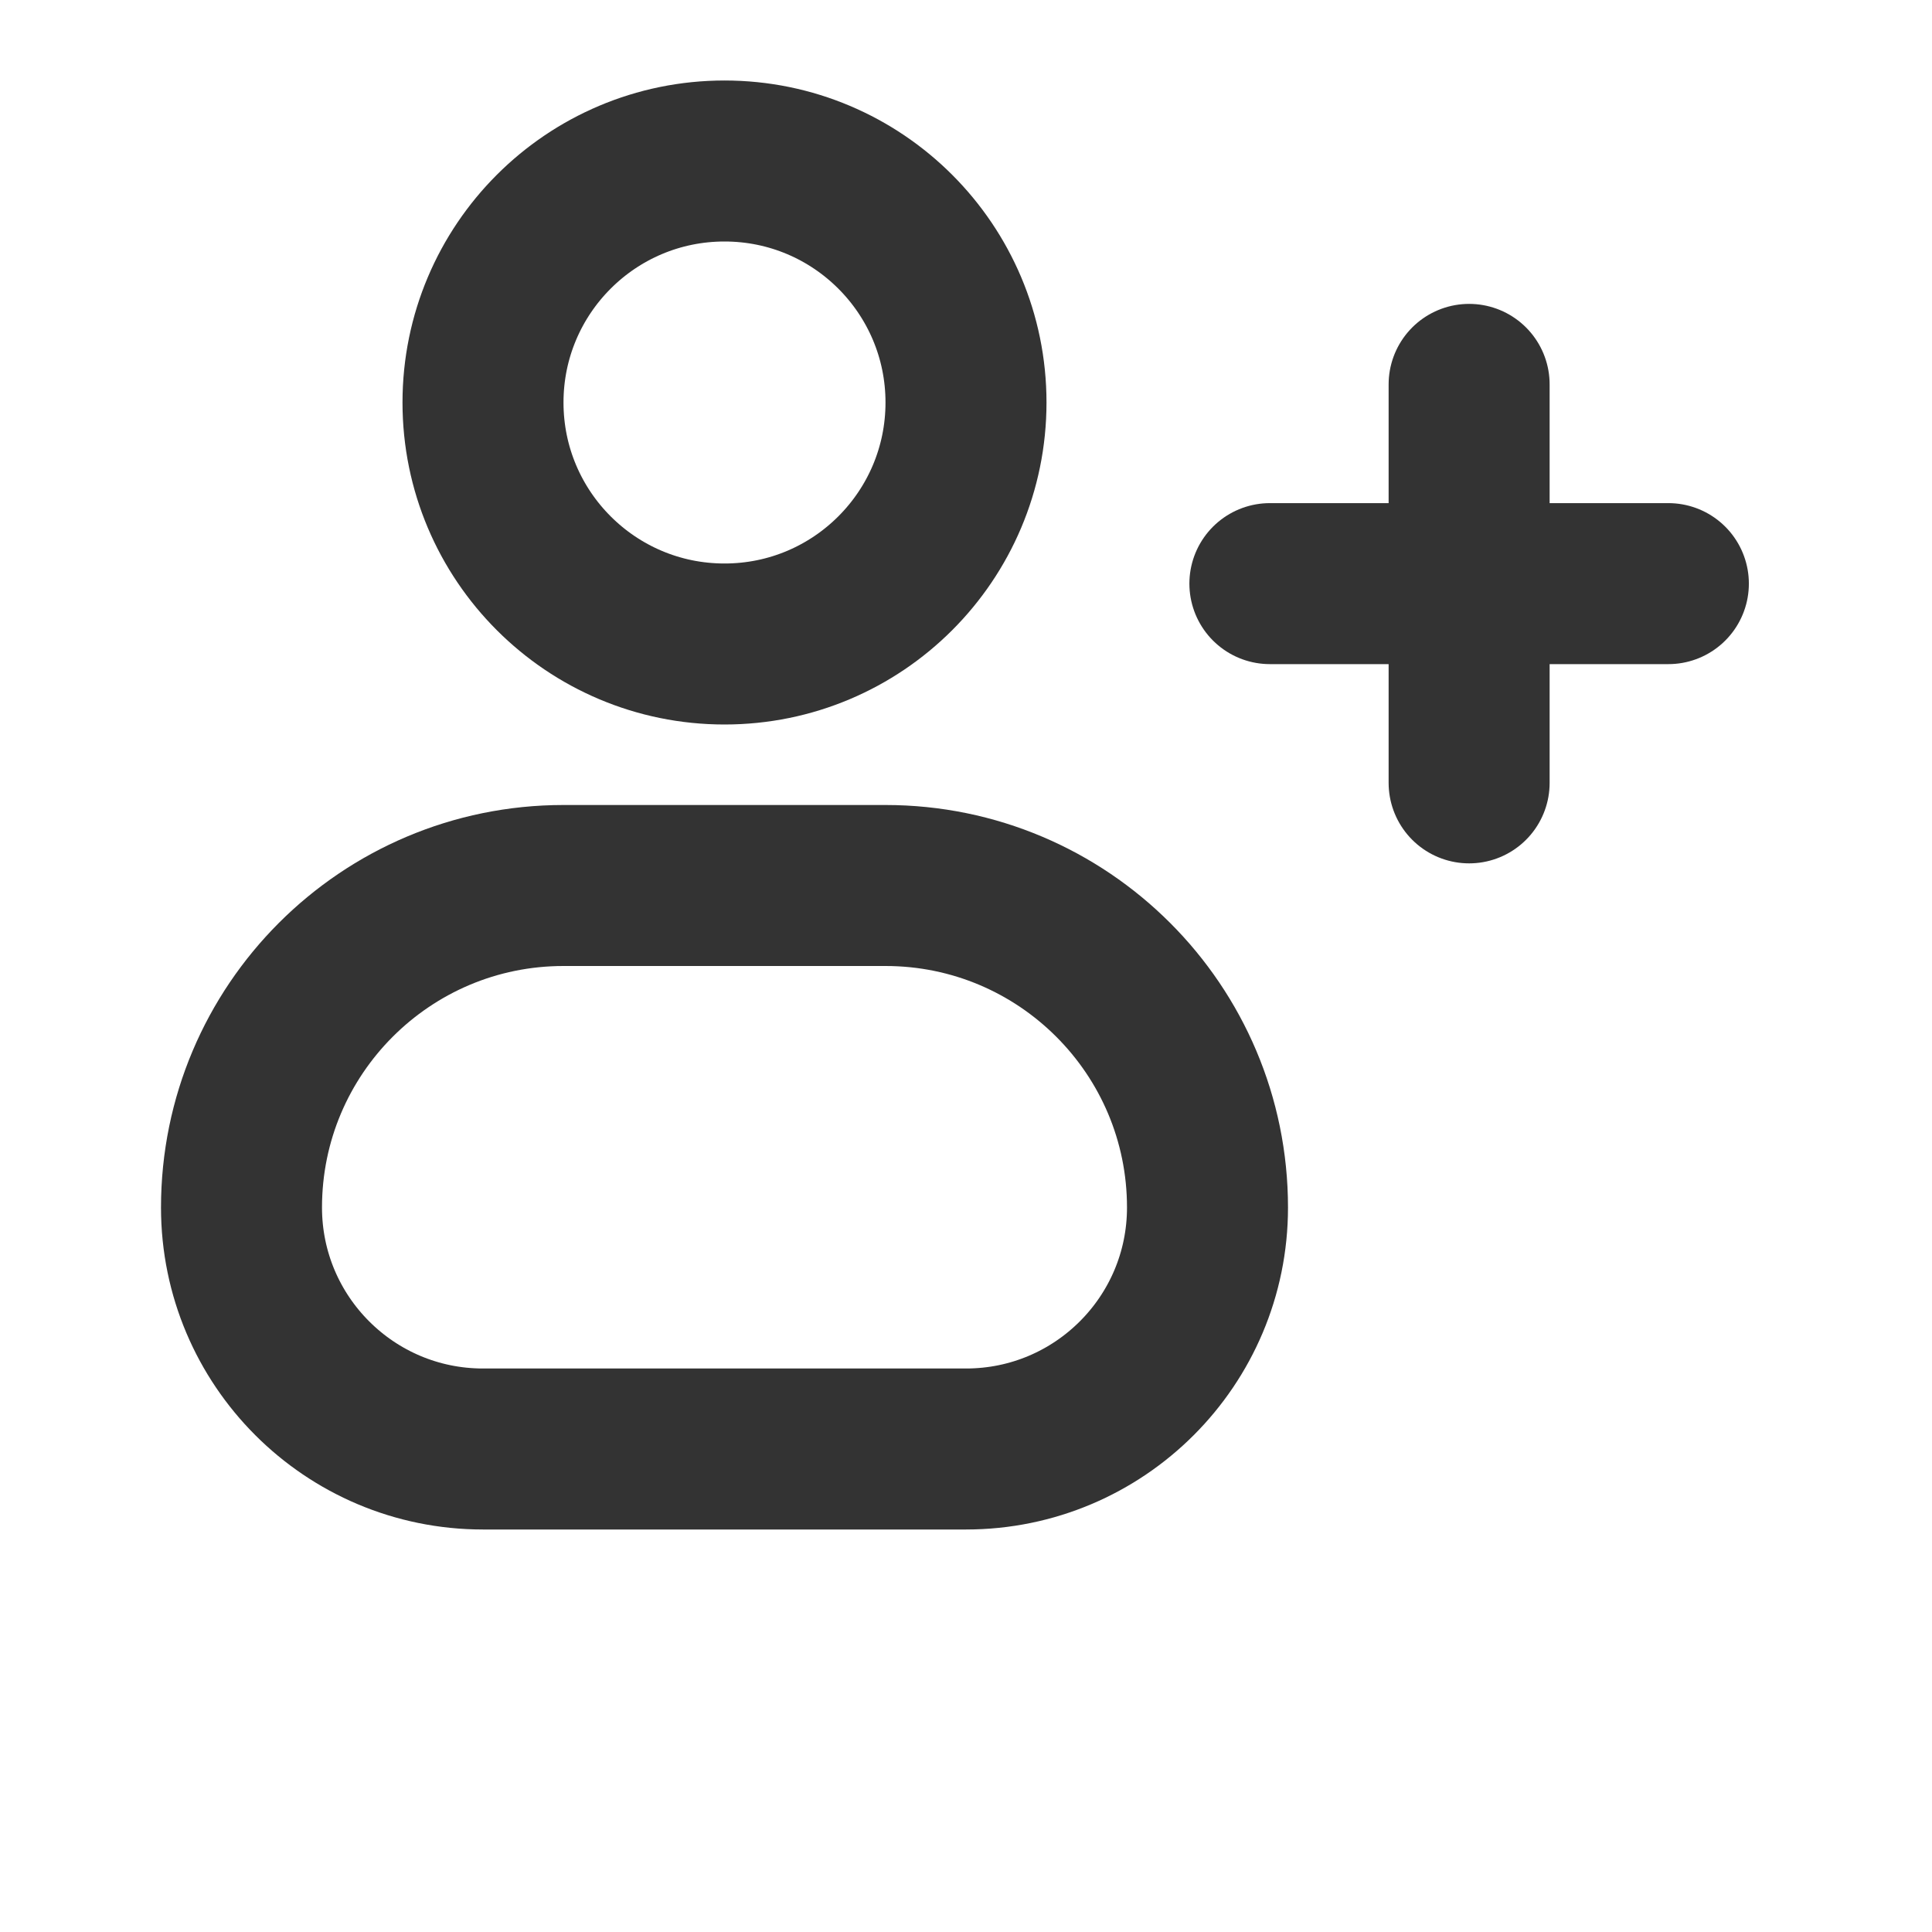
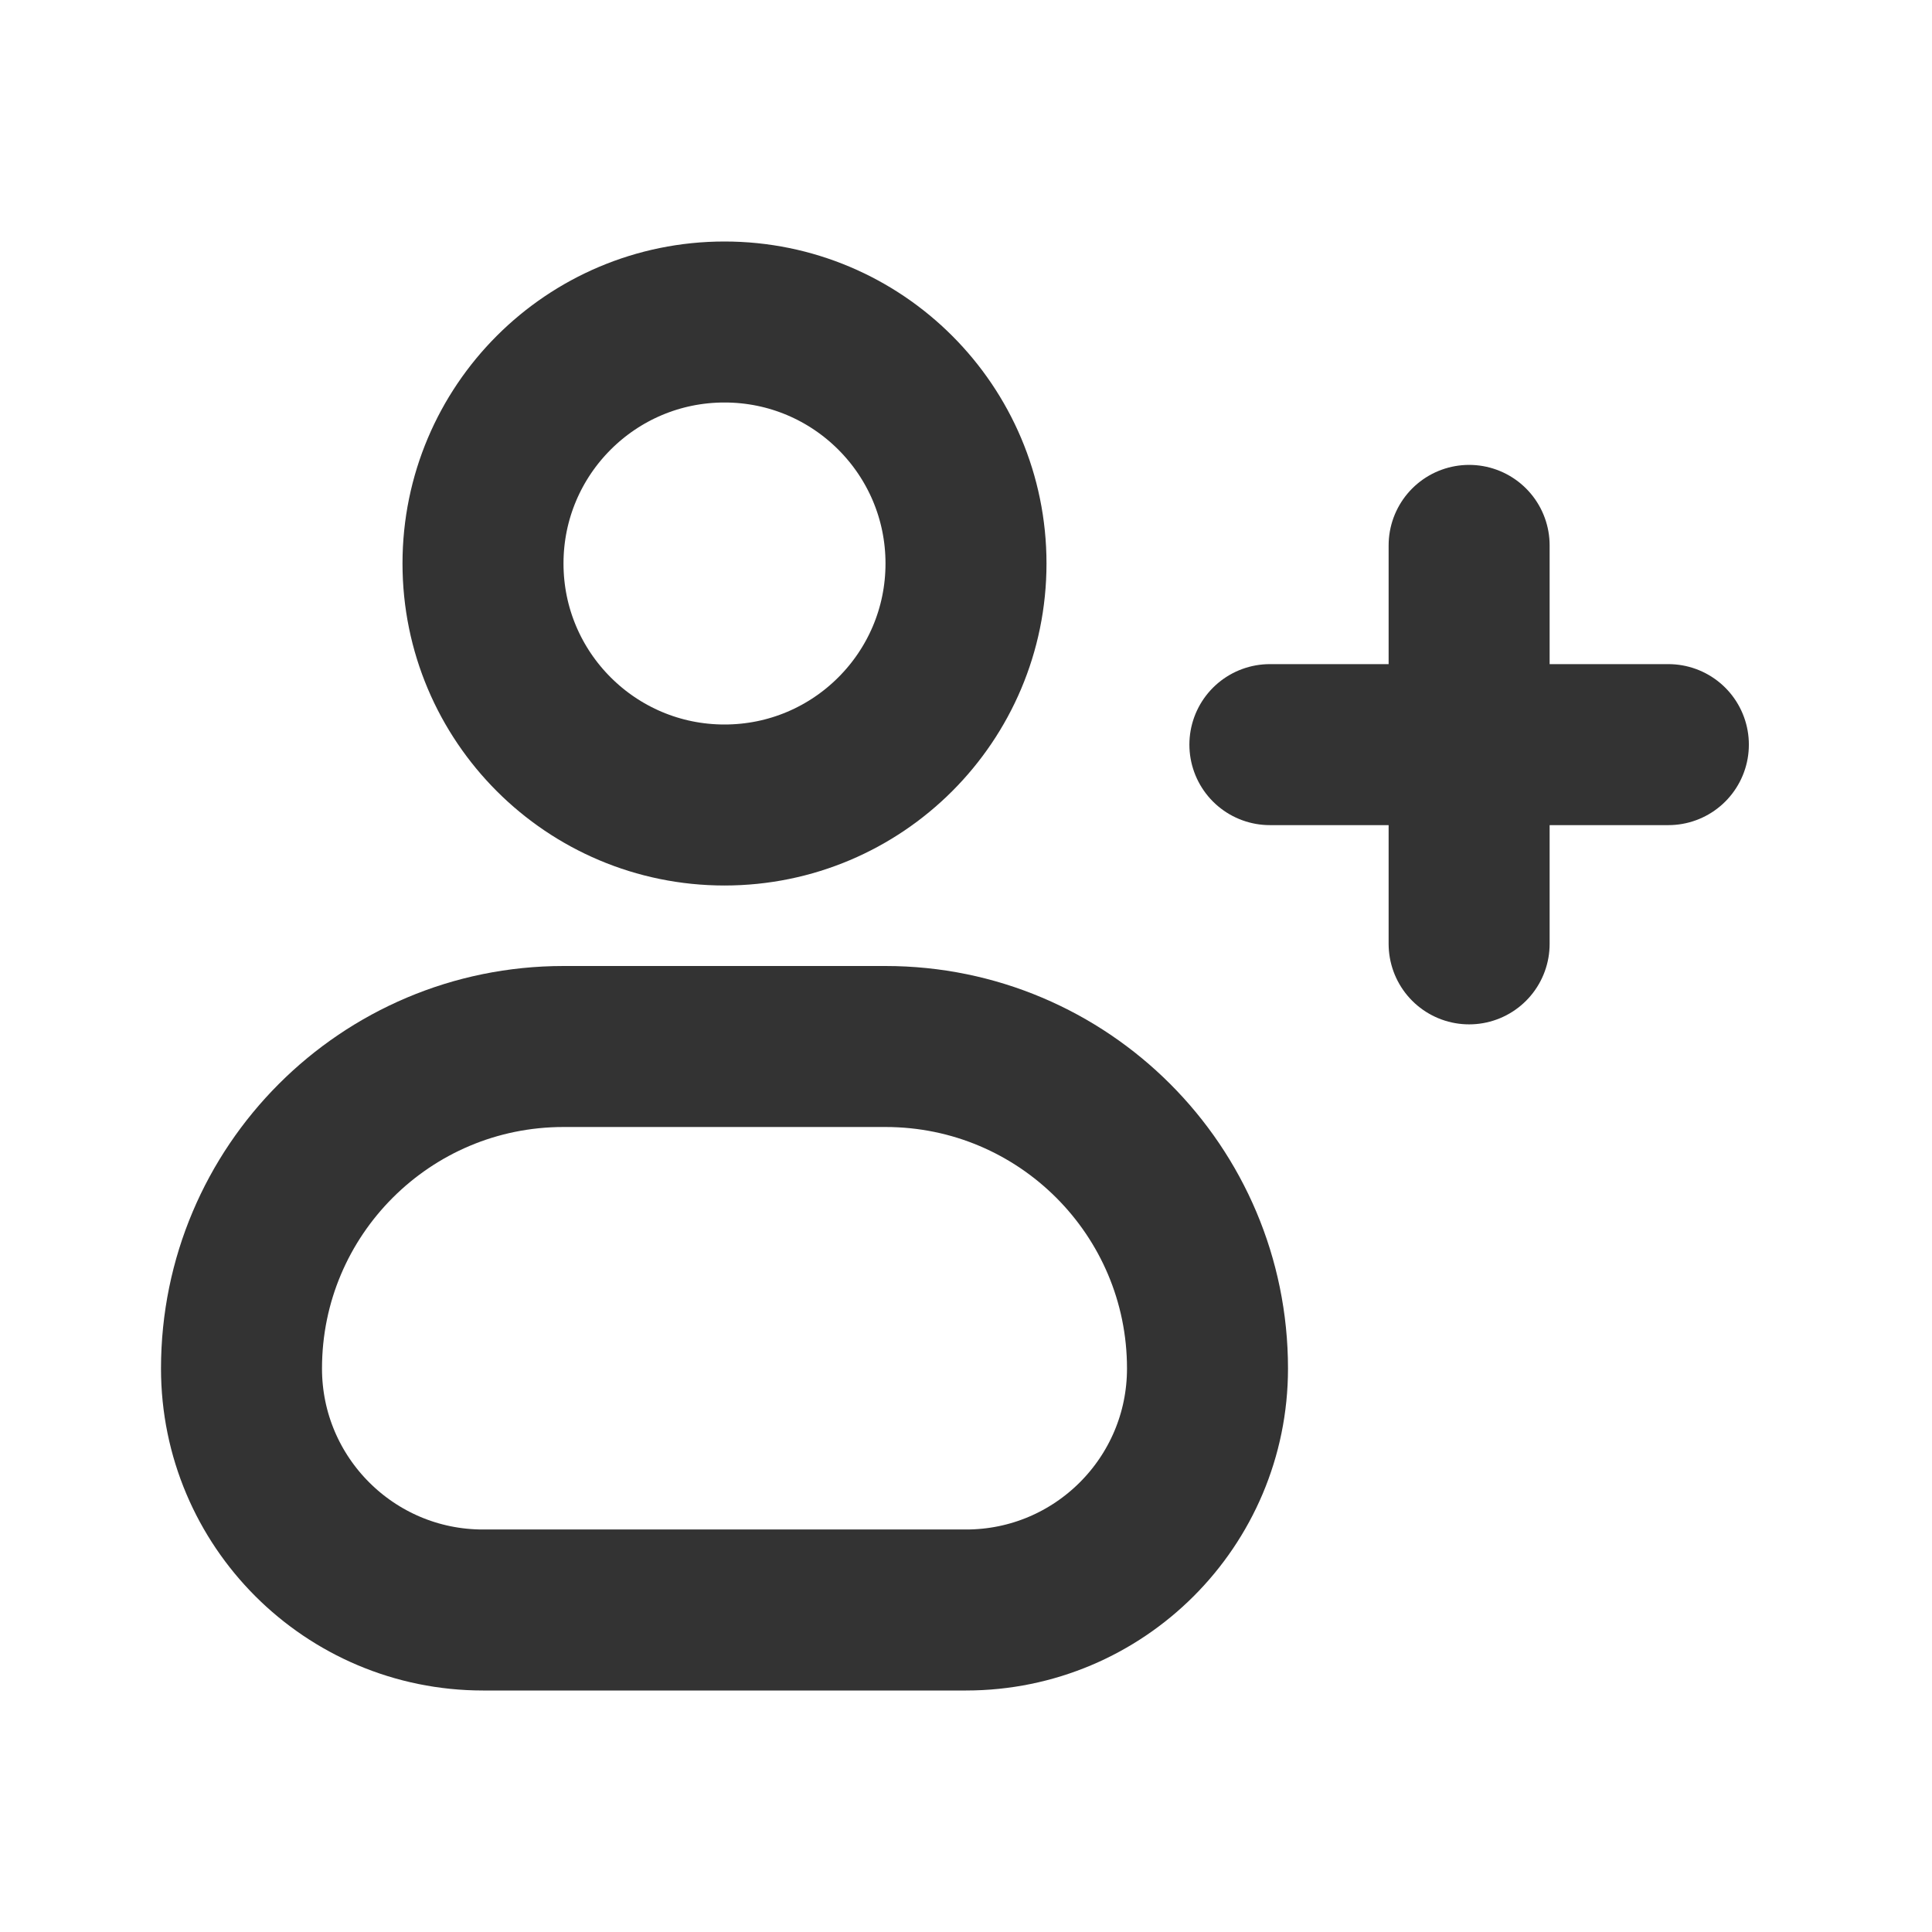
<svg xmlns="http://www.w3.org/2000/svg" width="24" height="24" viewBox="0 0 24 24" fill="none" stroke="currentColor" stroke-width="2" stroke-linecap="round" stroke-linejoin="round" class="hicon hicon-user-add">
-   <circle cx="9" cy="5" r="3" stroke="#333333" stroke-width="2" stroke-linecap="round" stroke-linejoin="round" />
-   <path d="M11 11H7C4.791 11 3 12.791 3 15C3 16.657 4.343 18 6 18H12C13.657 18 15 16.657 15 15C15 12.791 13.209 11 11 11Z" stroke="#333333" stroke-width="2" stroke-linecap="round" stroke-linejoin="round" />
-   <path d="M20.725 7.25L15.775 7.25" stroke="#333333" stroke-width="2" stroke-linecap="round" />
-   <path d="M18.25 4.775L18.25 9.725" stroke="#333333" stroke-width="2" stroke-linecap="round" />
+   <circle cx="9" cy="7" r="3" stroke="#333333" stroke-linecap="round" stroke-linejoin="round" stroke-width="2" />
+   <path stroke="#333333" stroke-linecap="round" stroke-linejoin="round" stroke-width="2" d="M11 13H7a4 4 0 00-4 4 3 3 0 003 3h6a3 3 0 003-3 4 4 0 00-4-4z" />
+   <path stroke="#333333" stroke-linecap="round" stroke-width="2" d="M20.725 9.25h-4.95m2.475-2.475v4.95" />
</svg>
